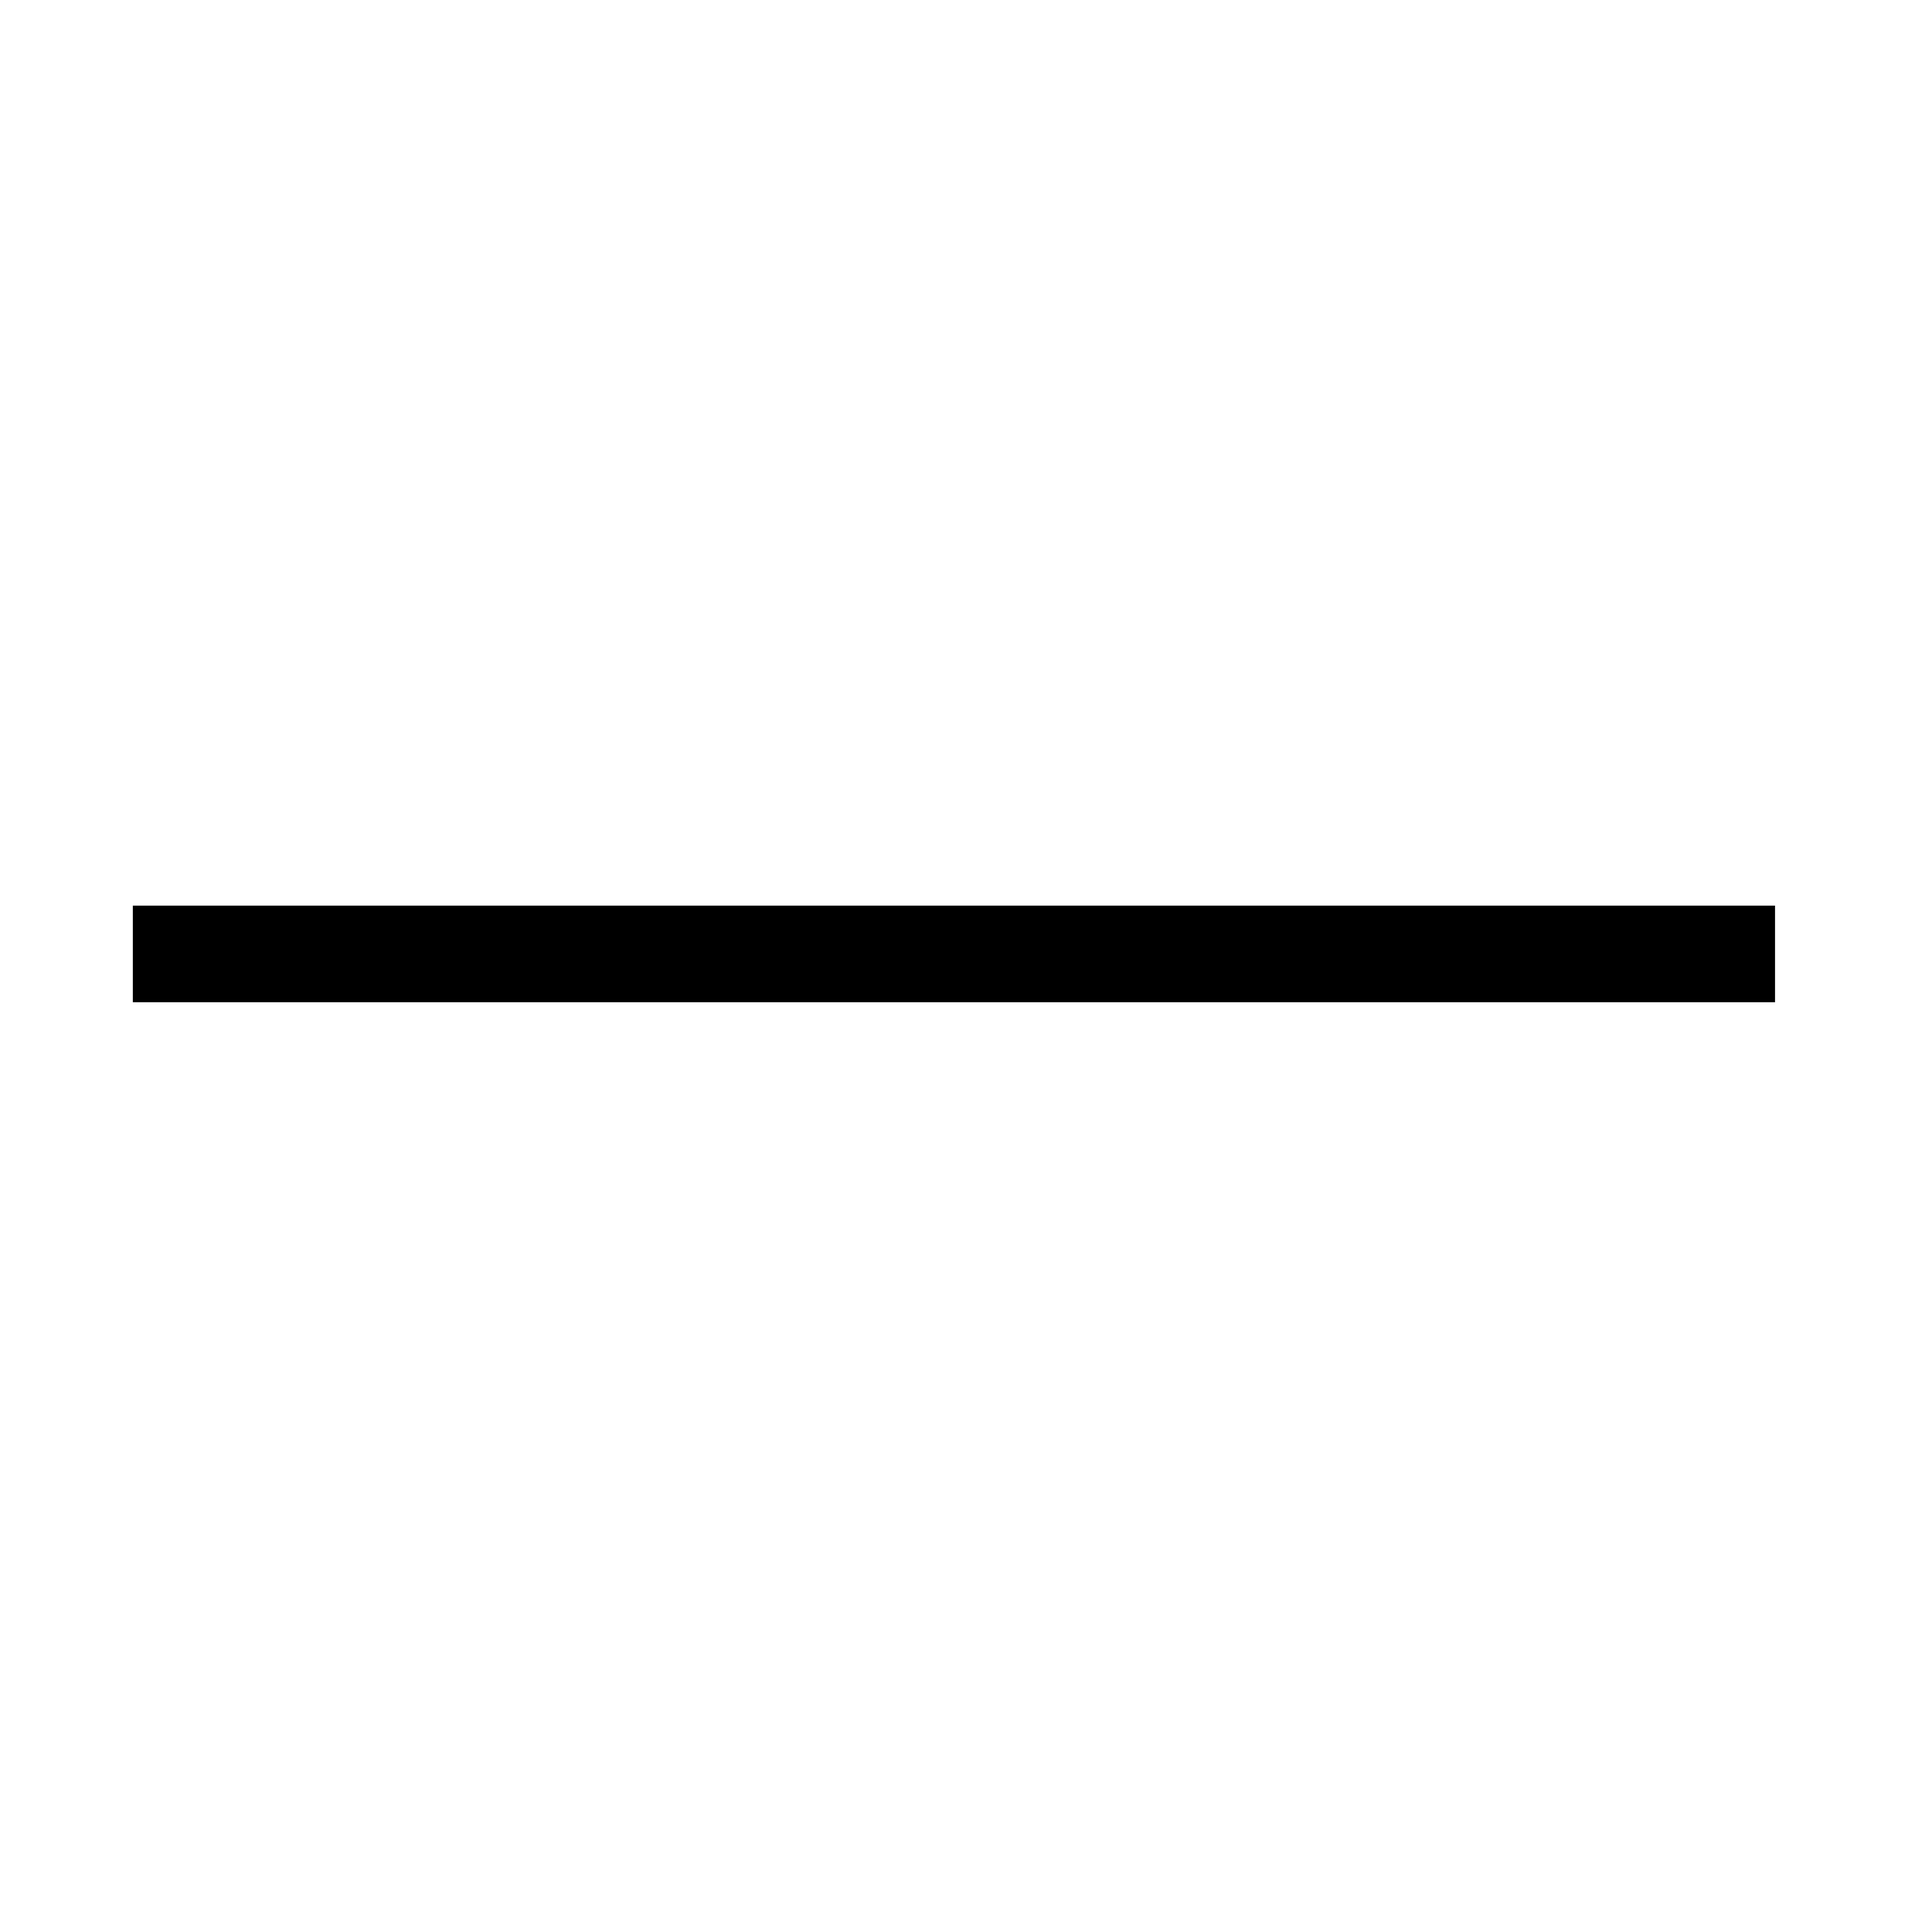
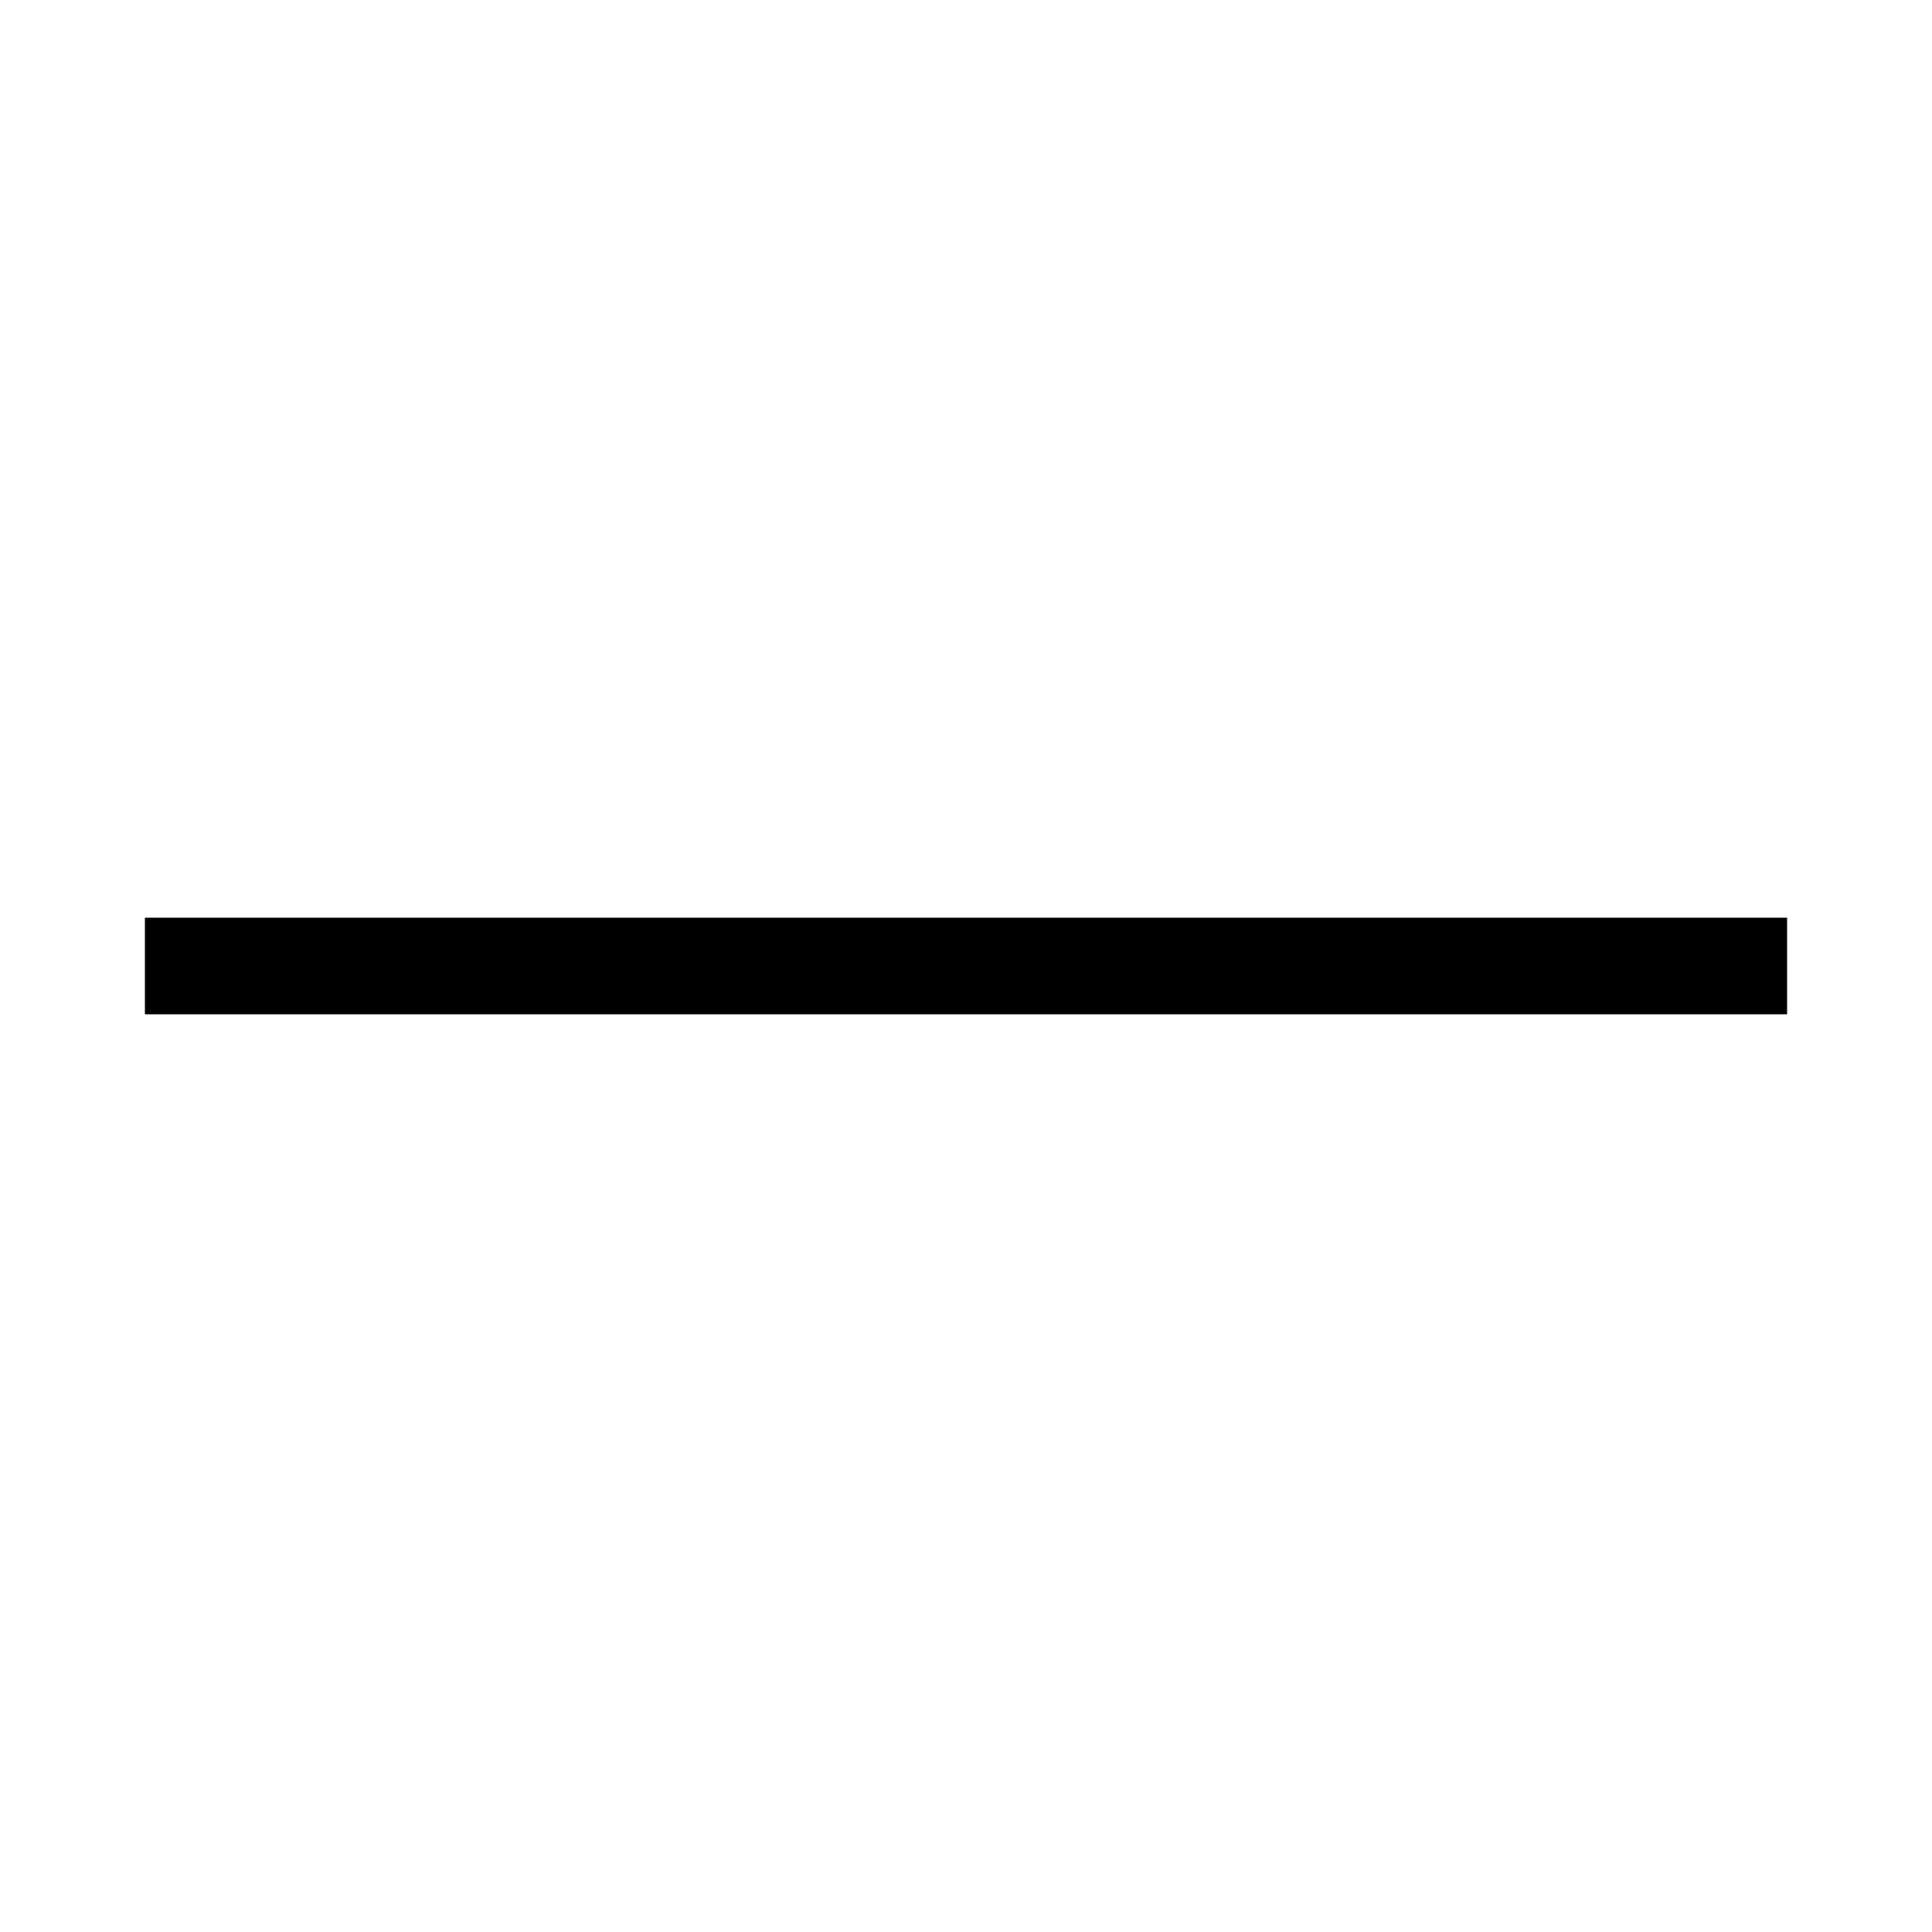
<svg xmlns="http://www.w3.org/2000/svg" version="1.1" id="Layer_5" x="0px" y="0px" viewBox="0 0 80 80" style="enable-background:new 0 0 80 80;" xml:space="preserve">
  <g>
- </g>
-   <rect x="5.5" y="37.5" width="68" height="4" />
+     <rect x="6" y="38" width="68" height="4" />
+   </g>
</svg>
